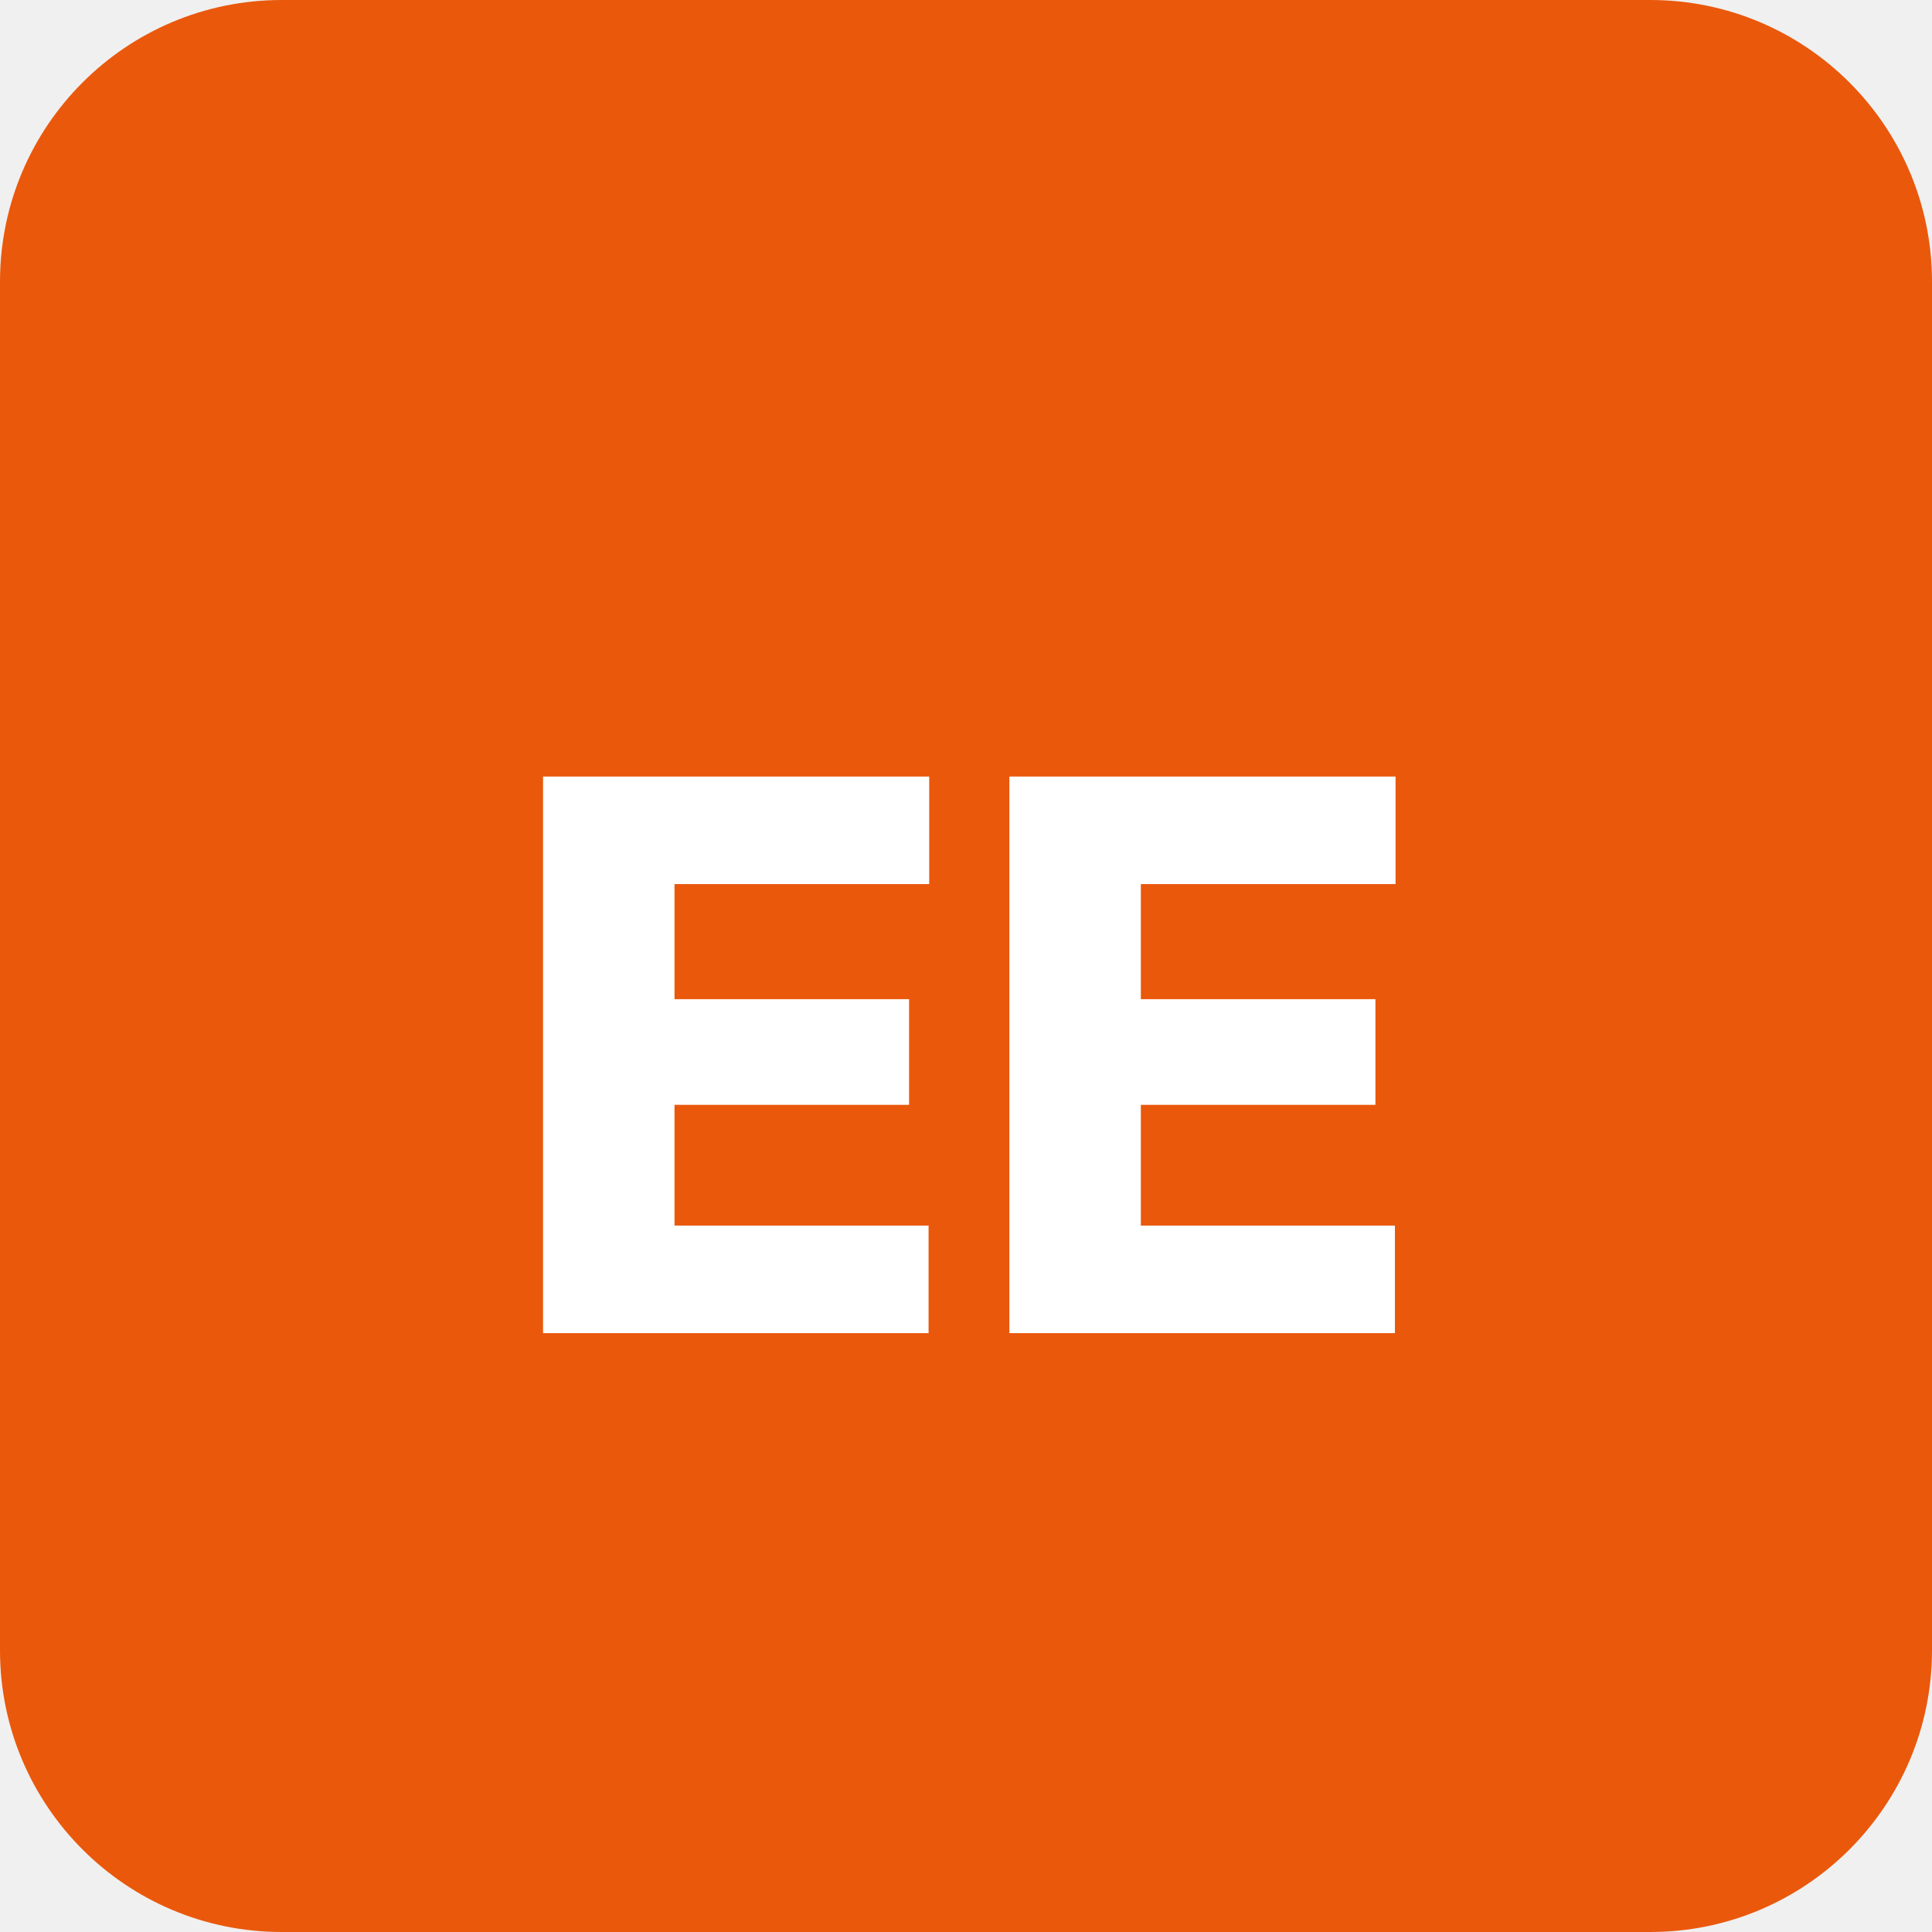
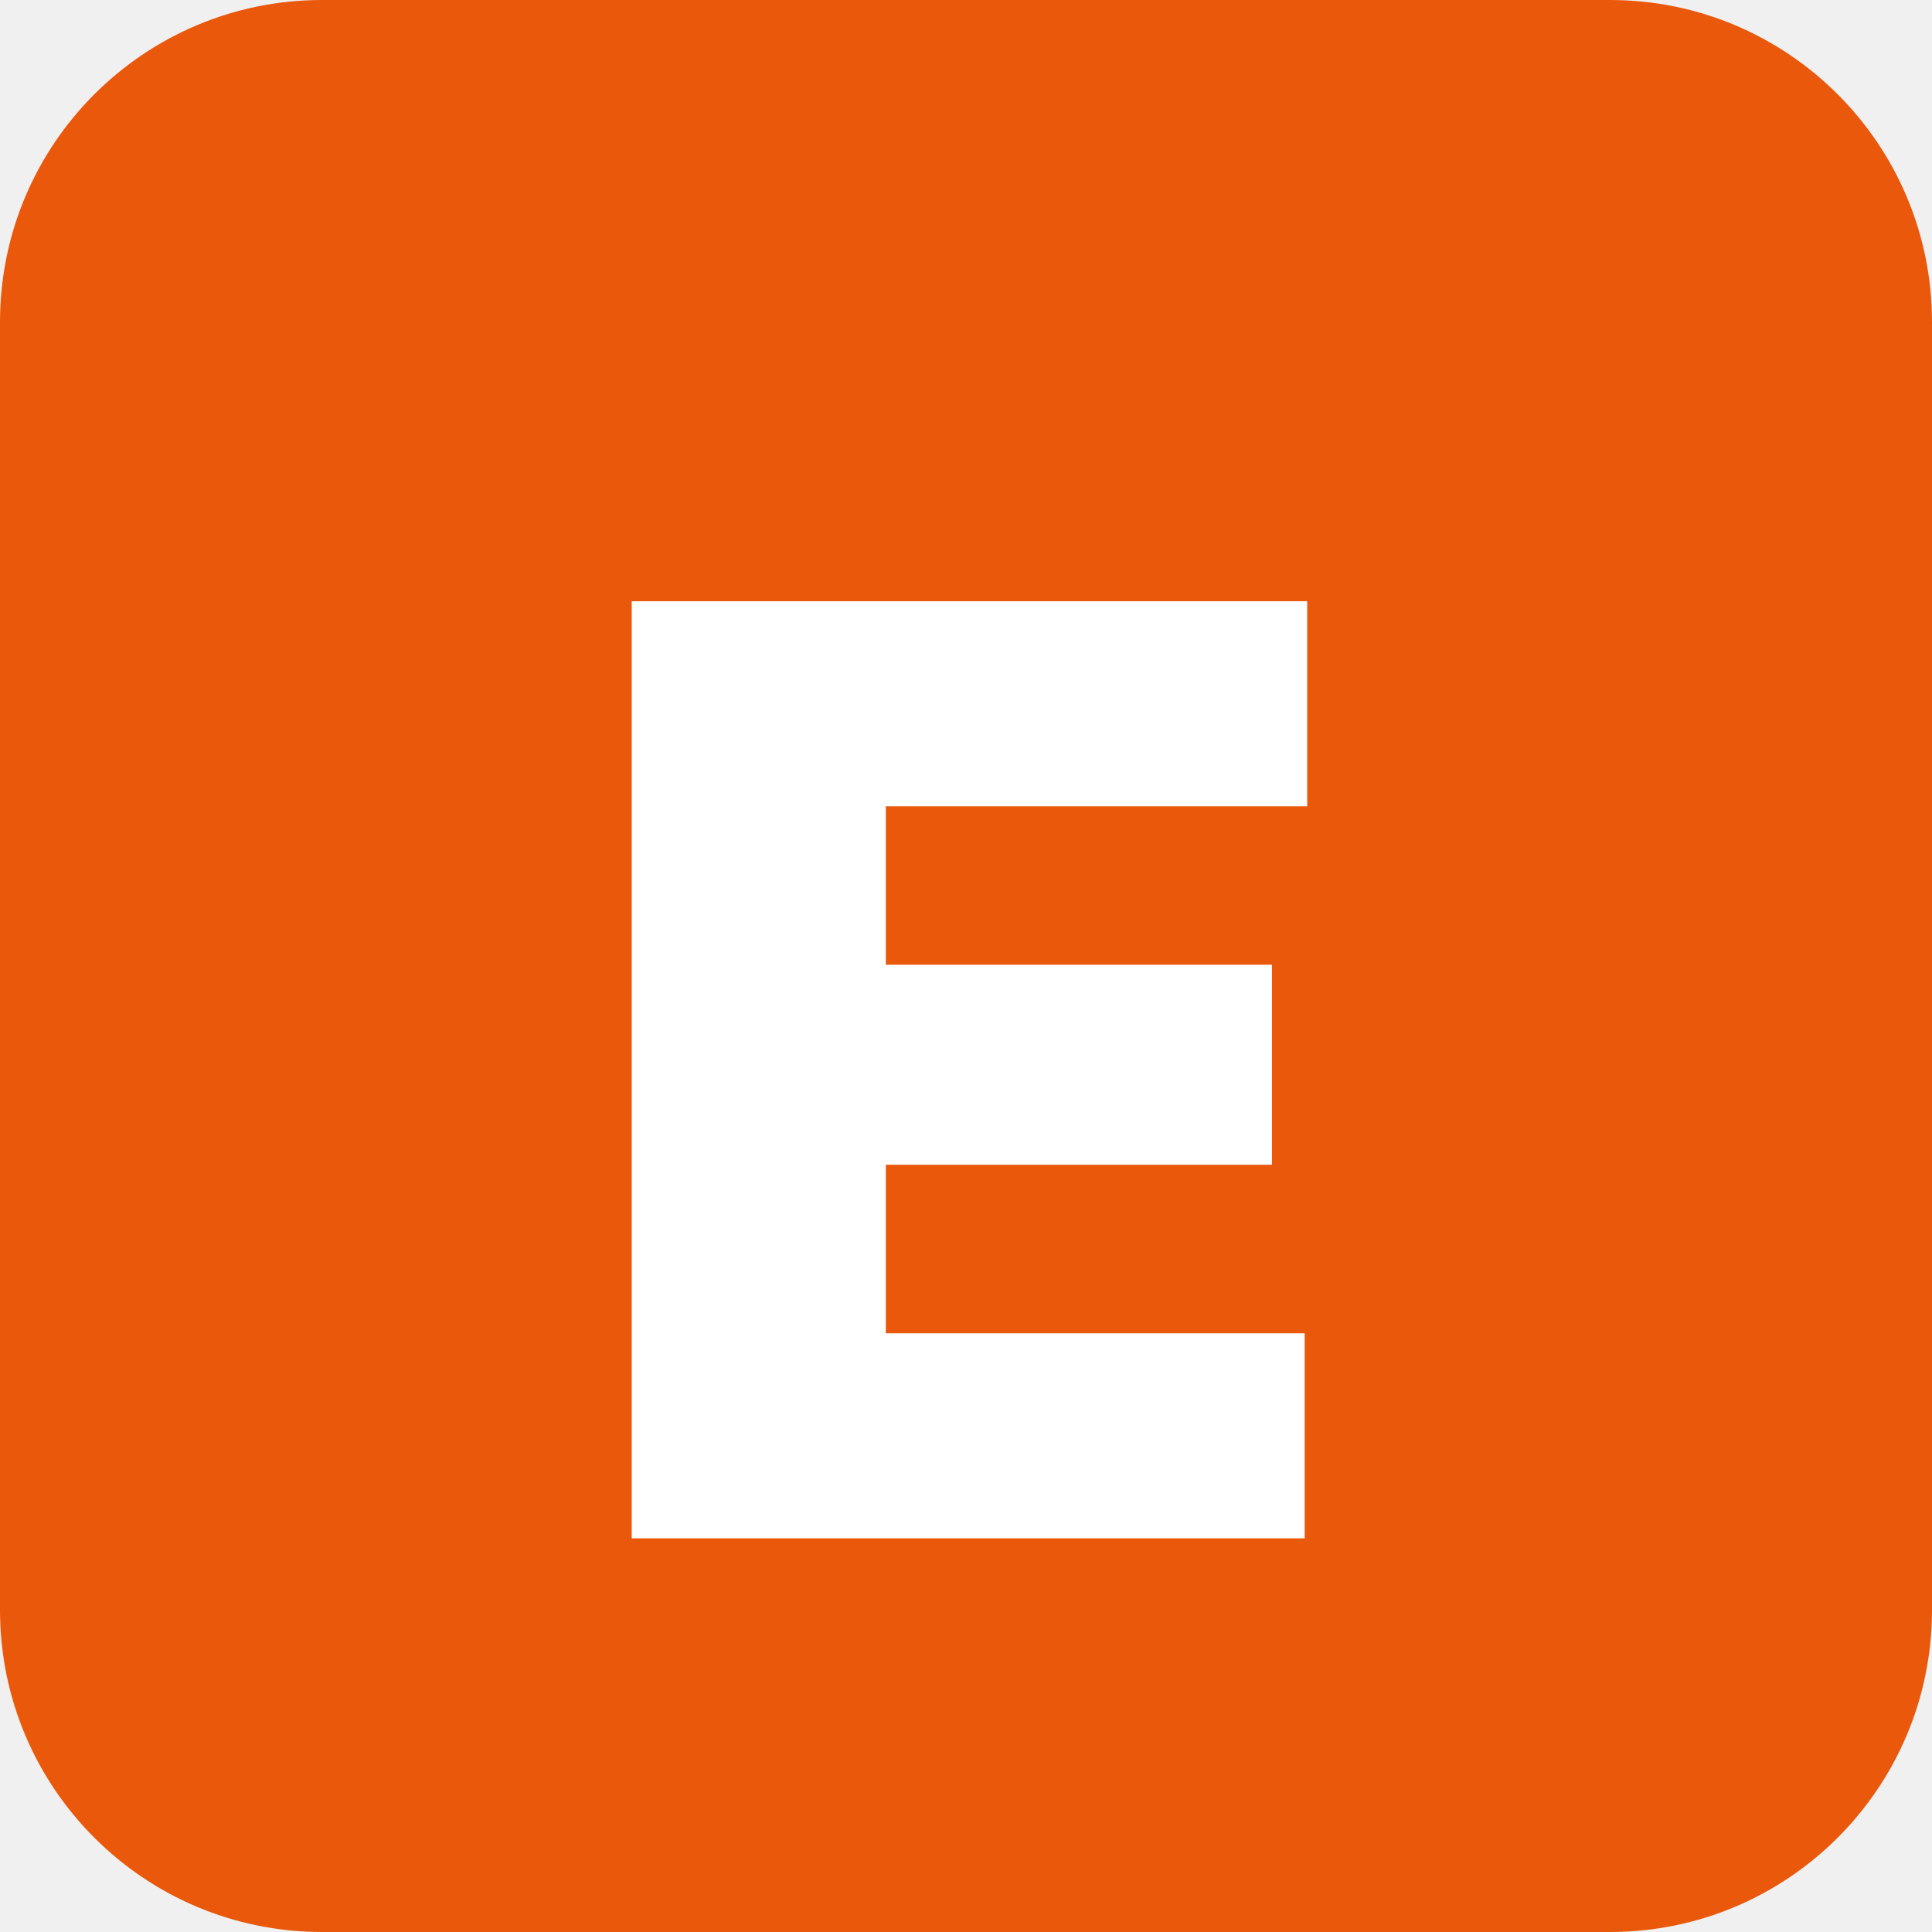
<svg xmlns="http://www.w3.org/2000/svg" width="48" height="48" viewBox="0 0 48 48">
-   <rect width="48" height="48" rx="7" fill="#ea580c" />
-   <text x="50%" y="54%" dominant-baseline="middle" text-anchor="middle" font-family="system-ui, -apple-system, sans-serif" font-size="19" font-weight="800" fill="white">EE</text>
+   <rect width="48" height="48" rx="8" fill="#ea580c" />
+   <text x="50%" y="54%" dominant-baseline="middle" text-anchor="middle" font-family="system-ui, -apple-system, sans-serif" font-size="32" font-weight="900" fill="white" letter-spacing="-0.5">E</text>
</svg>
